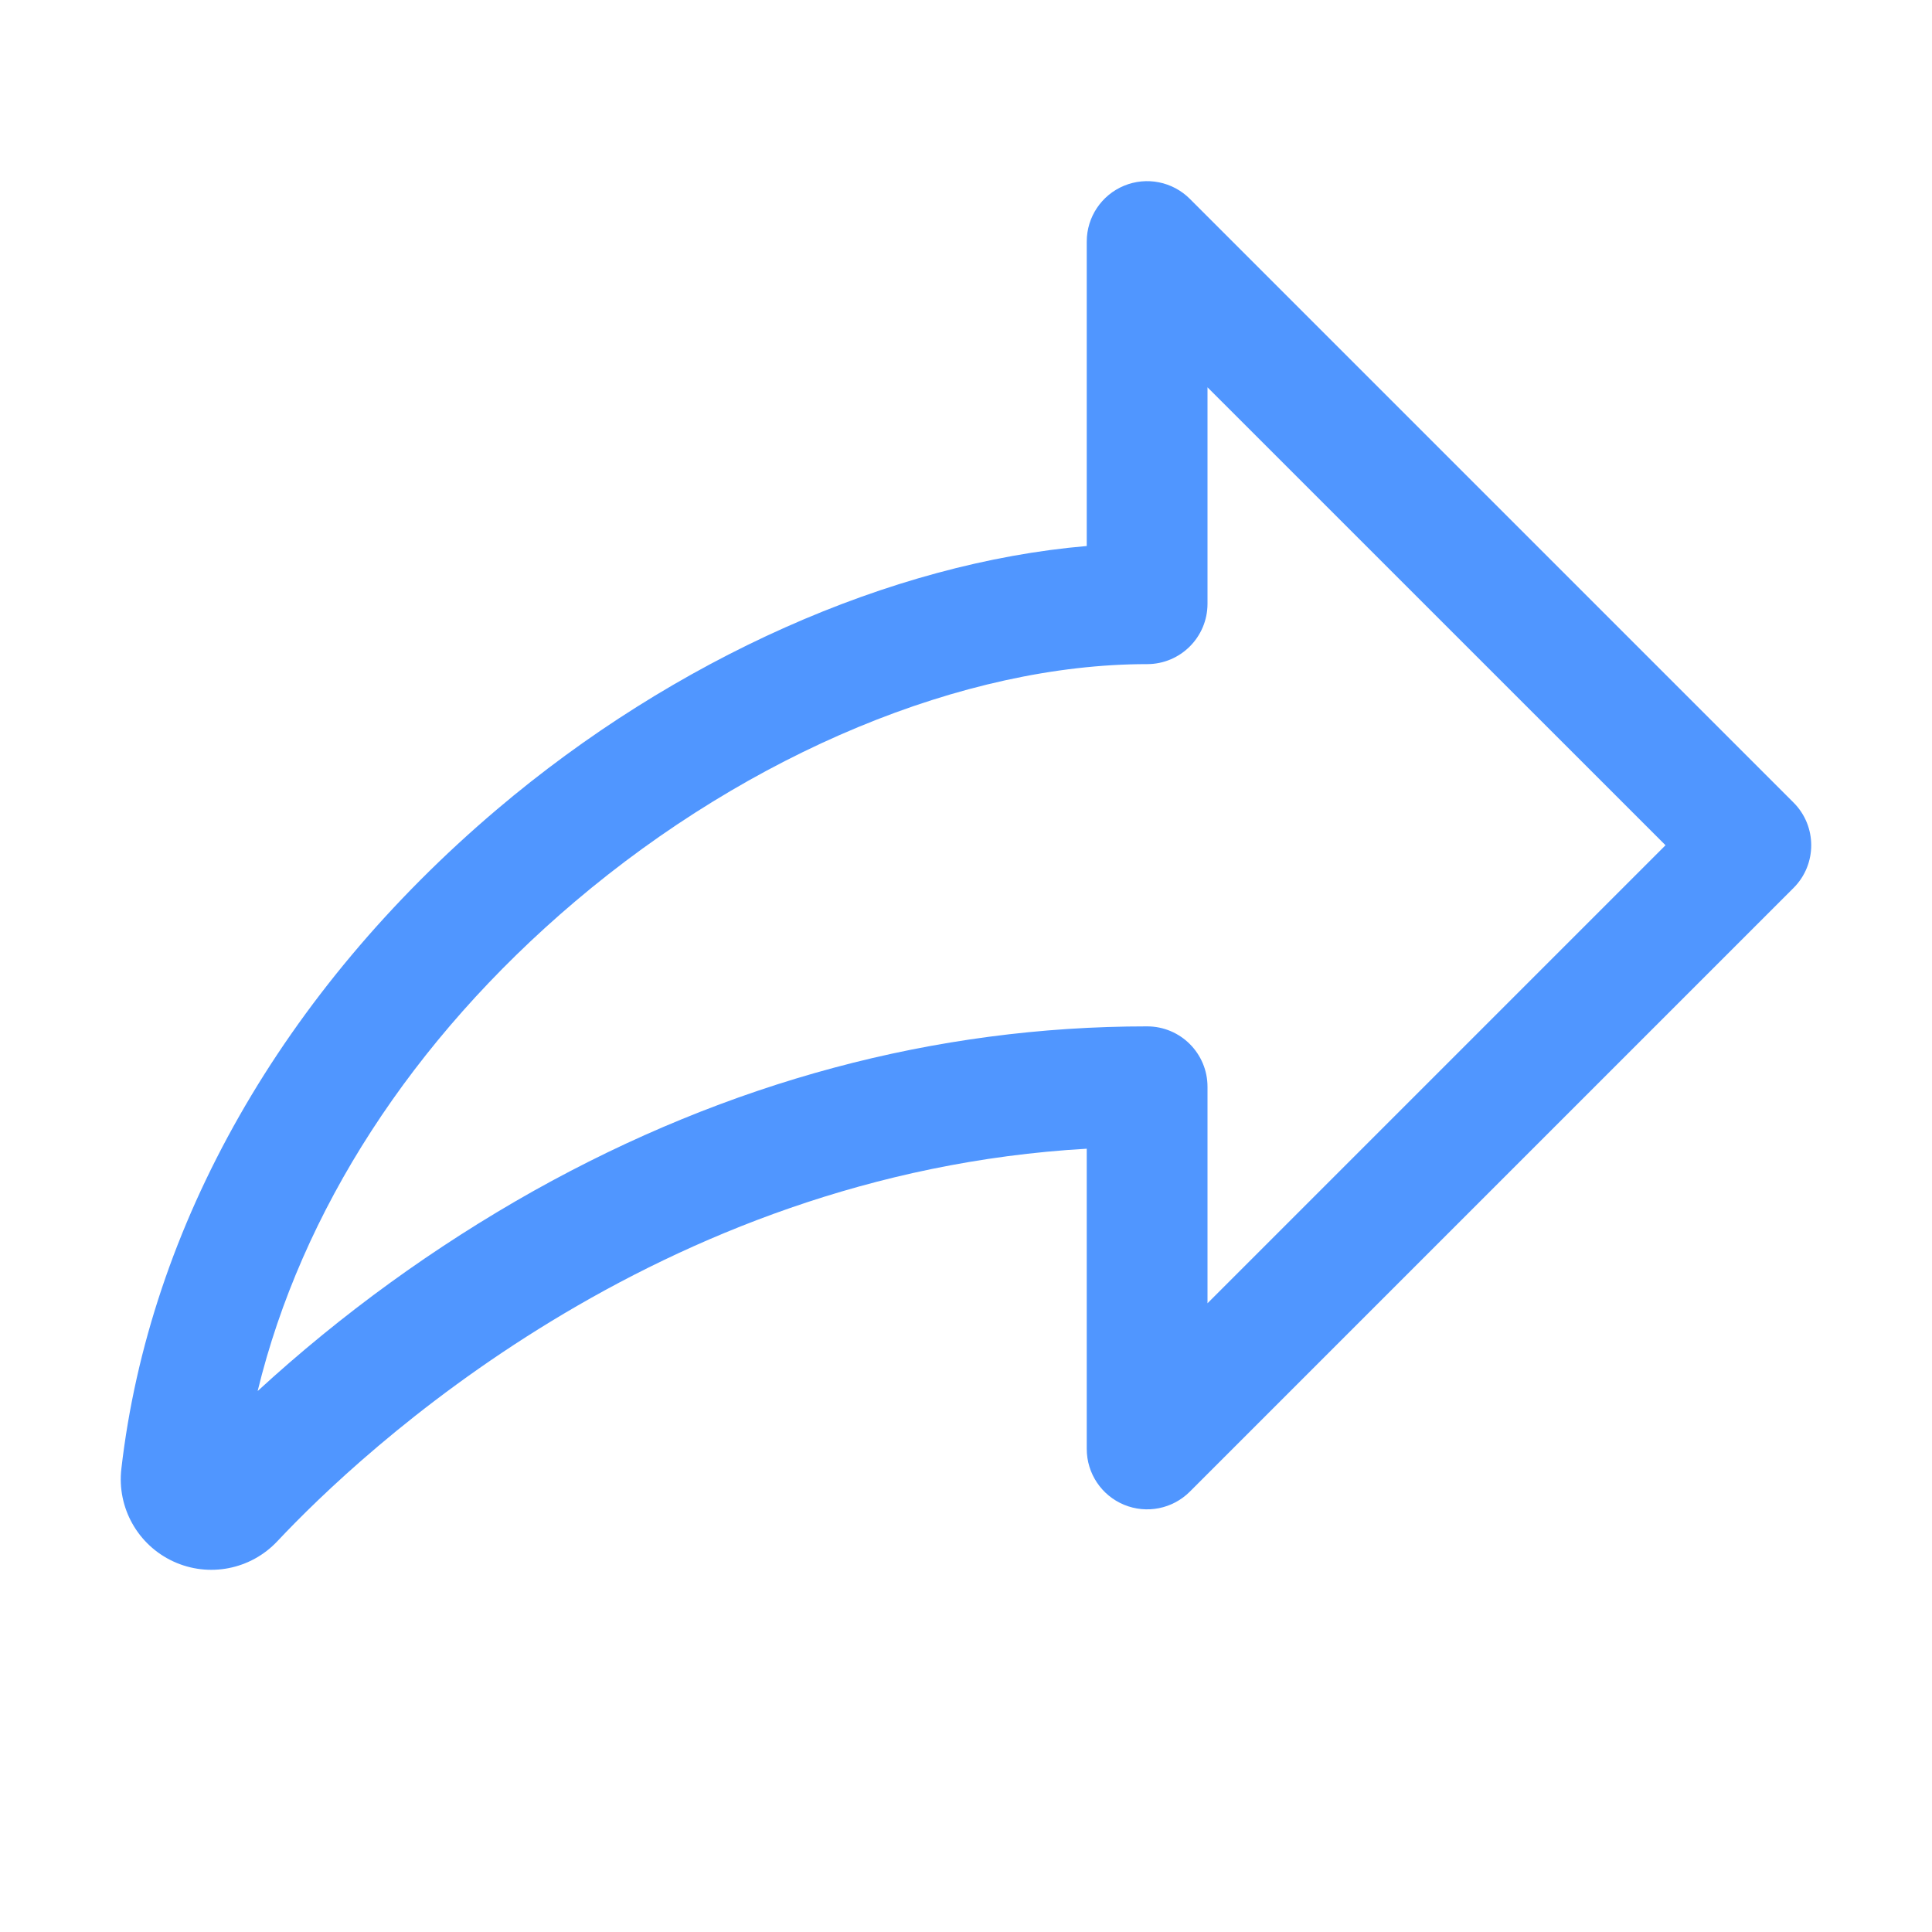
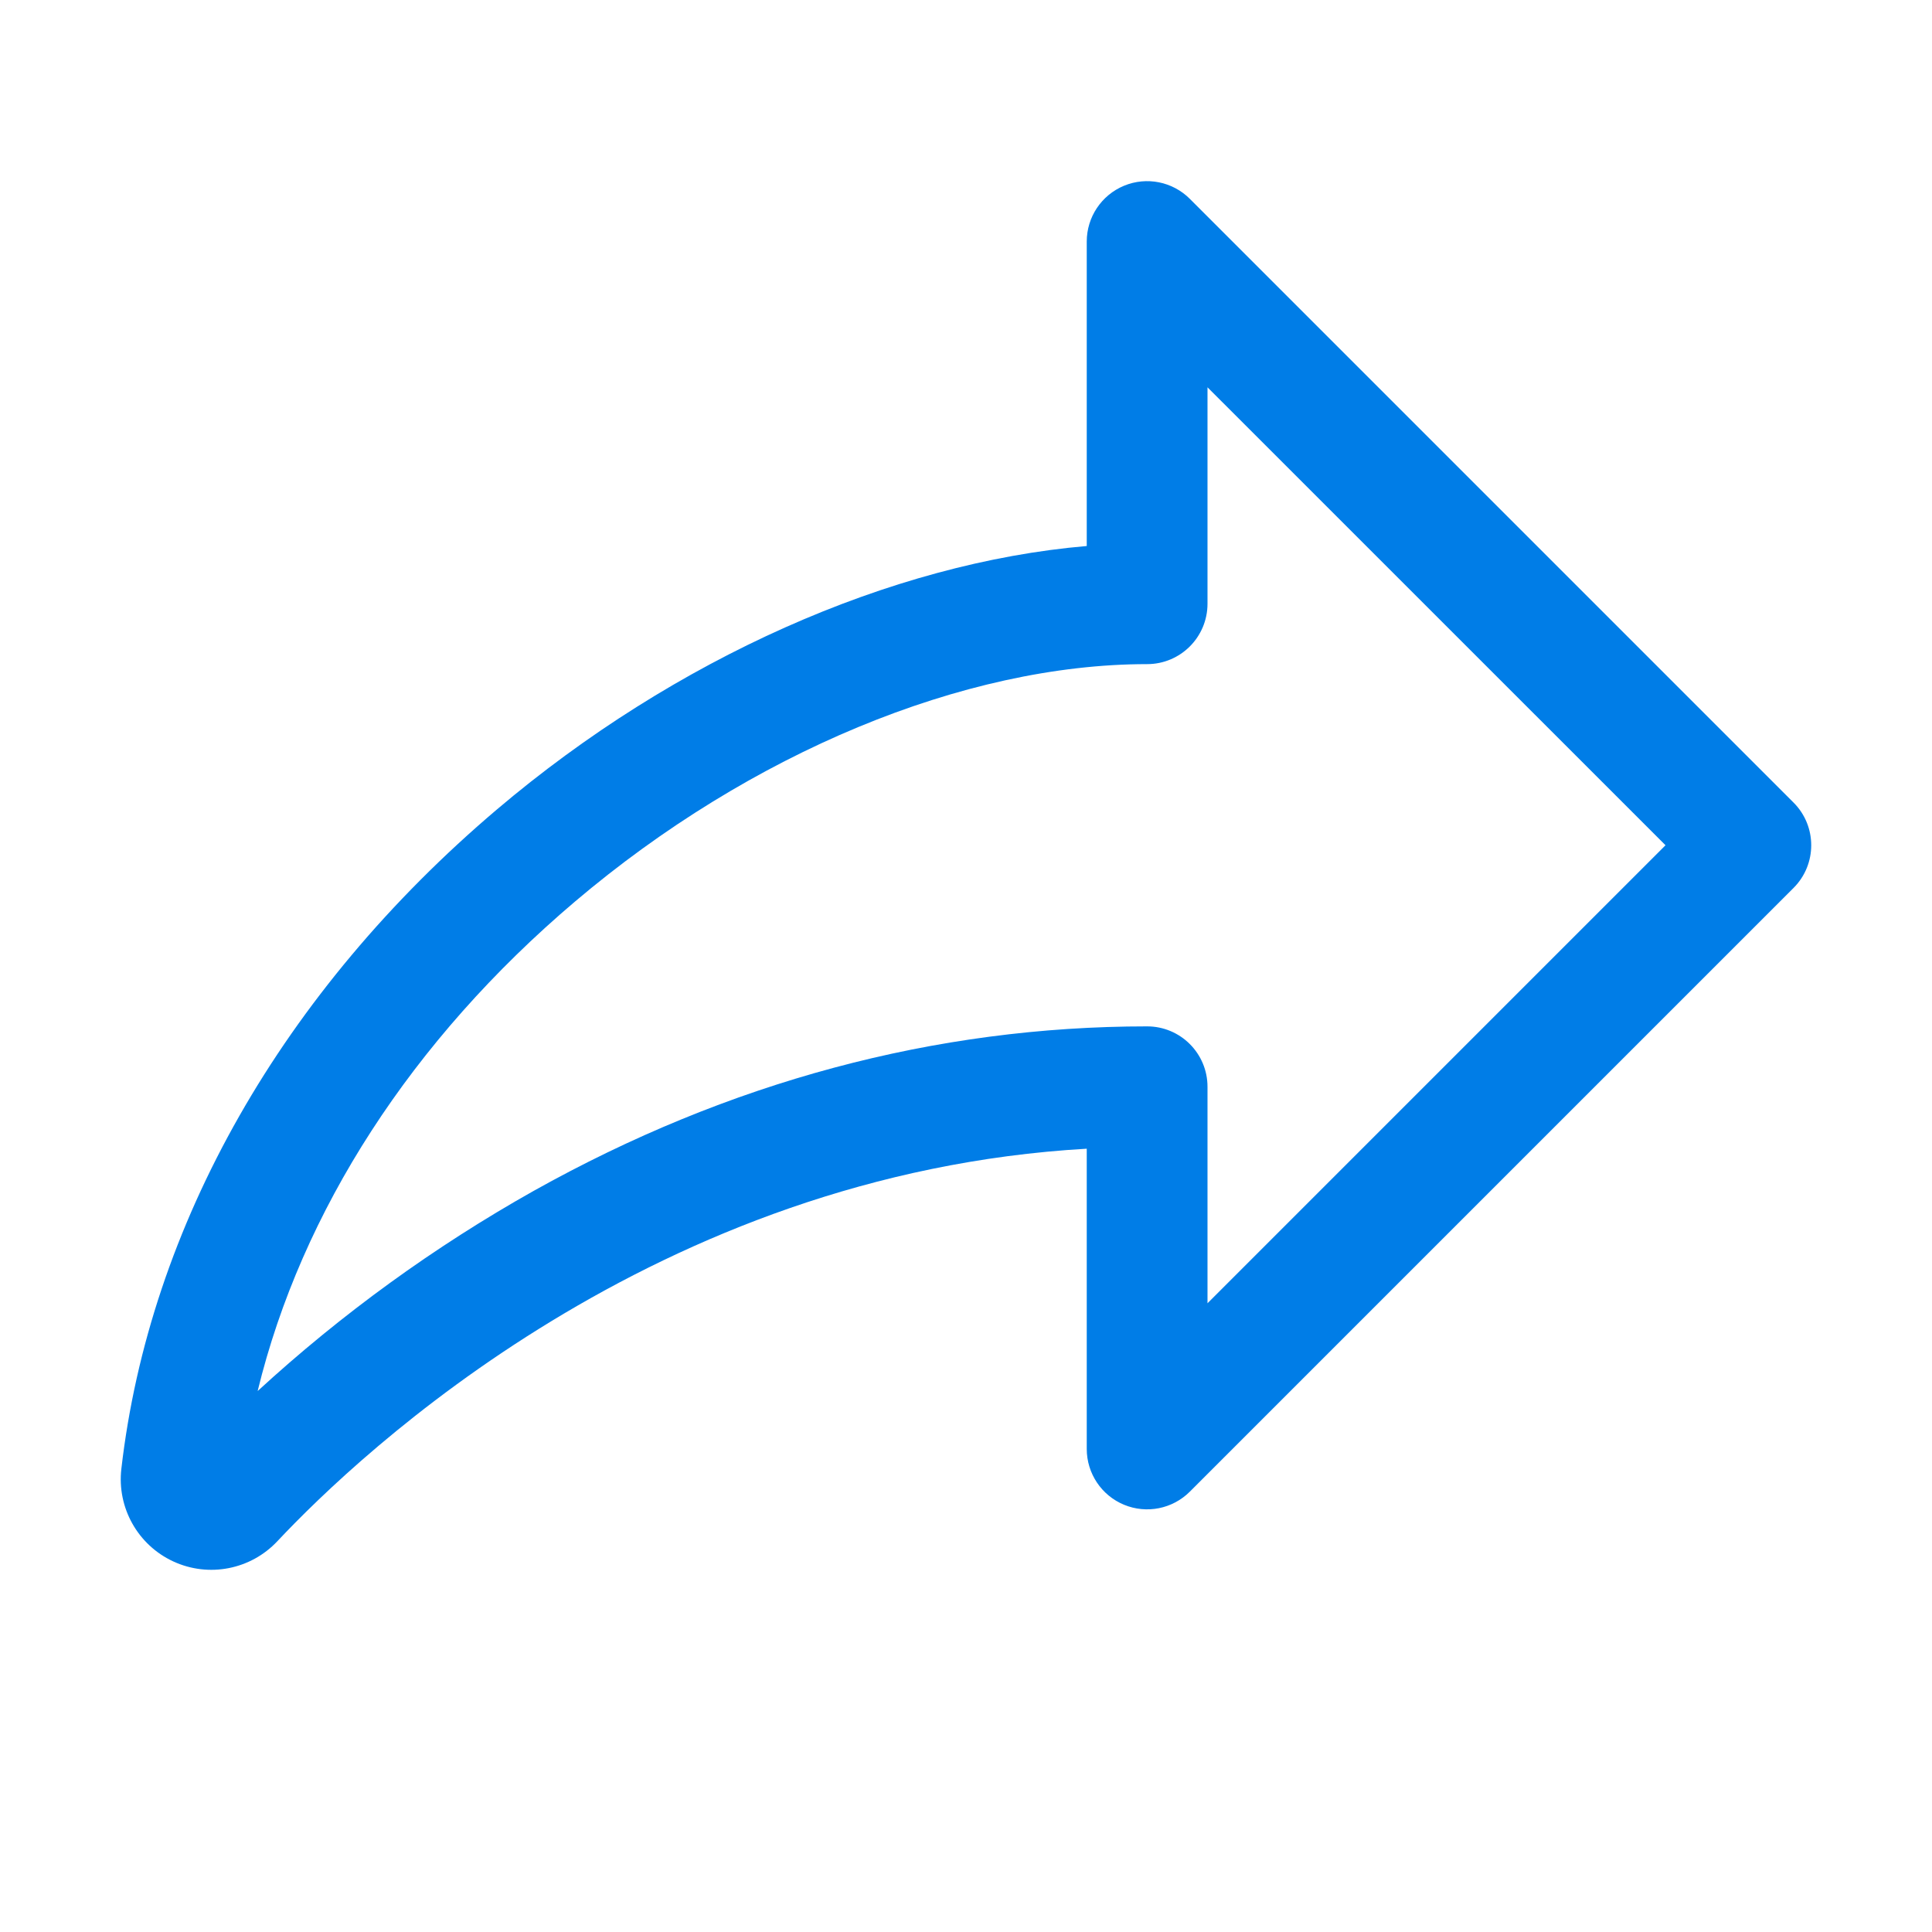
- <svg xmlns="http://www.w3.org/2000/svg" fill="#5096FF" width="32" height="32" viewBox="0 0 256 256">
+ <svg xmlns="http://www.w3.org/2000/svg" fill="#007DE7" width="32" height="32" viewBox="0 0 256 256">
  <path d="M237.66,106.35l-80-80A8,8,0,0,0,144,32V72.35c-25.94,2.22-54.59,14.92-78.16,34.91-28.38,24.08-46.05,55.11-49.76,87.37a12,12,0,0,0,20.68,9.58h0c11-11.71,50.14-48.74,107.24-52V192a8,8,0,0,0,13.66,5.65l80-80A8,8,0,0,0,237.66,106.35ZM160,172.69V144a8,8,0,0,0-8-8c-28.08,0-55.43,7.33-81.29,21.8a196.17,196.17,0,0,0-36.57,26.52c5.8-23.84,20.42-46.51,42.05-64.86C99.41,99.77,127.75,88,152,88a8,8,0,0,0,8-8V51.32L220.69,112Z" />
</svg>
